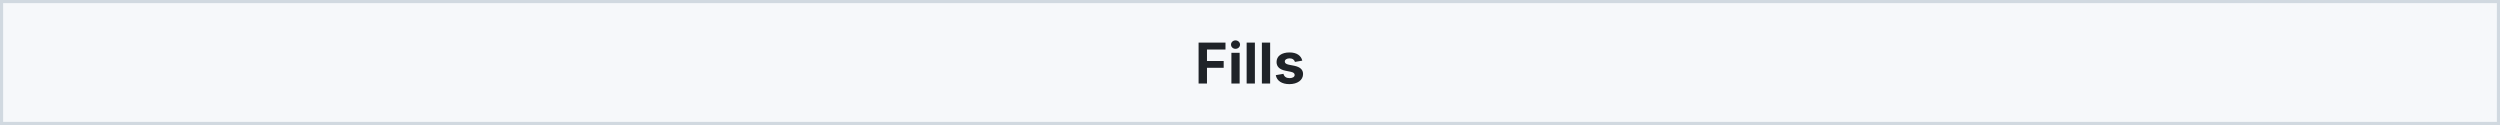
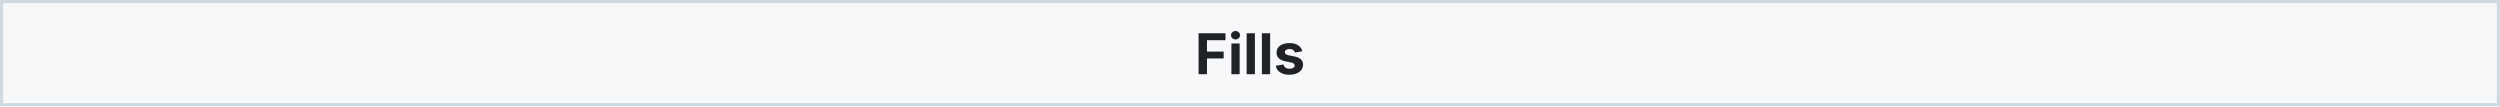
- <svg xmlns="http://www.w3.org/2000/svg" width="800" height="40" viewBox="0 0 800 40" role="img" aria-labelledby="title">
+ <svg xmlns="http://www.w3.org/2000/svg" width="800" height="34" viewBox="0 0 800 34" role="img" aria-labelledby="title">
  <rect width="100%" height="100%" fill="#f6f8fa" />
  <text x="50%" y="50%" text-anchor="middle" dominant-baseline="middle" font-family="-apple-system, BlinkMacSystemFont, 'Segoe UI', sans-serif" font-size="18" font-weight="700" fill="#1f2328">
    Fills
  </text>
-   <rect x="0.5" y="0.5" width="799" height="39" fill="none" stroke="#d1d9e0" stroke-width="1" vector-effect="non-scaling-stroke" />
+   <rect x="0.5" y="0.5" width="799" height="33" fill="none" stroke="#d1d9e0" stroke-width="1" vector-effect="non-scaling-stroke" />
</svg>
